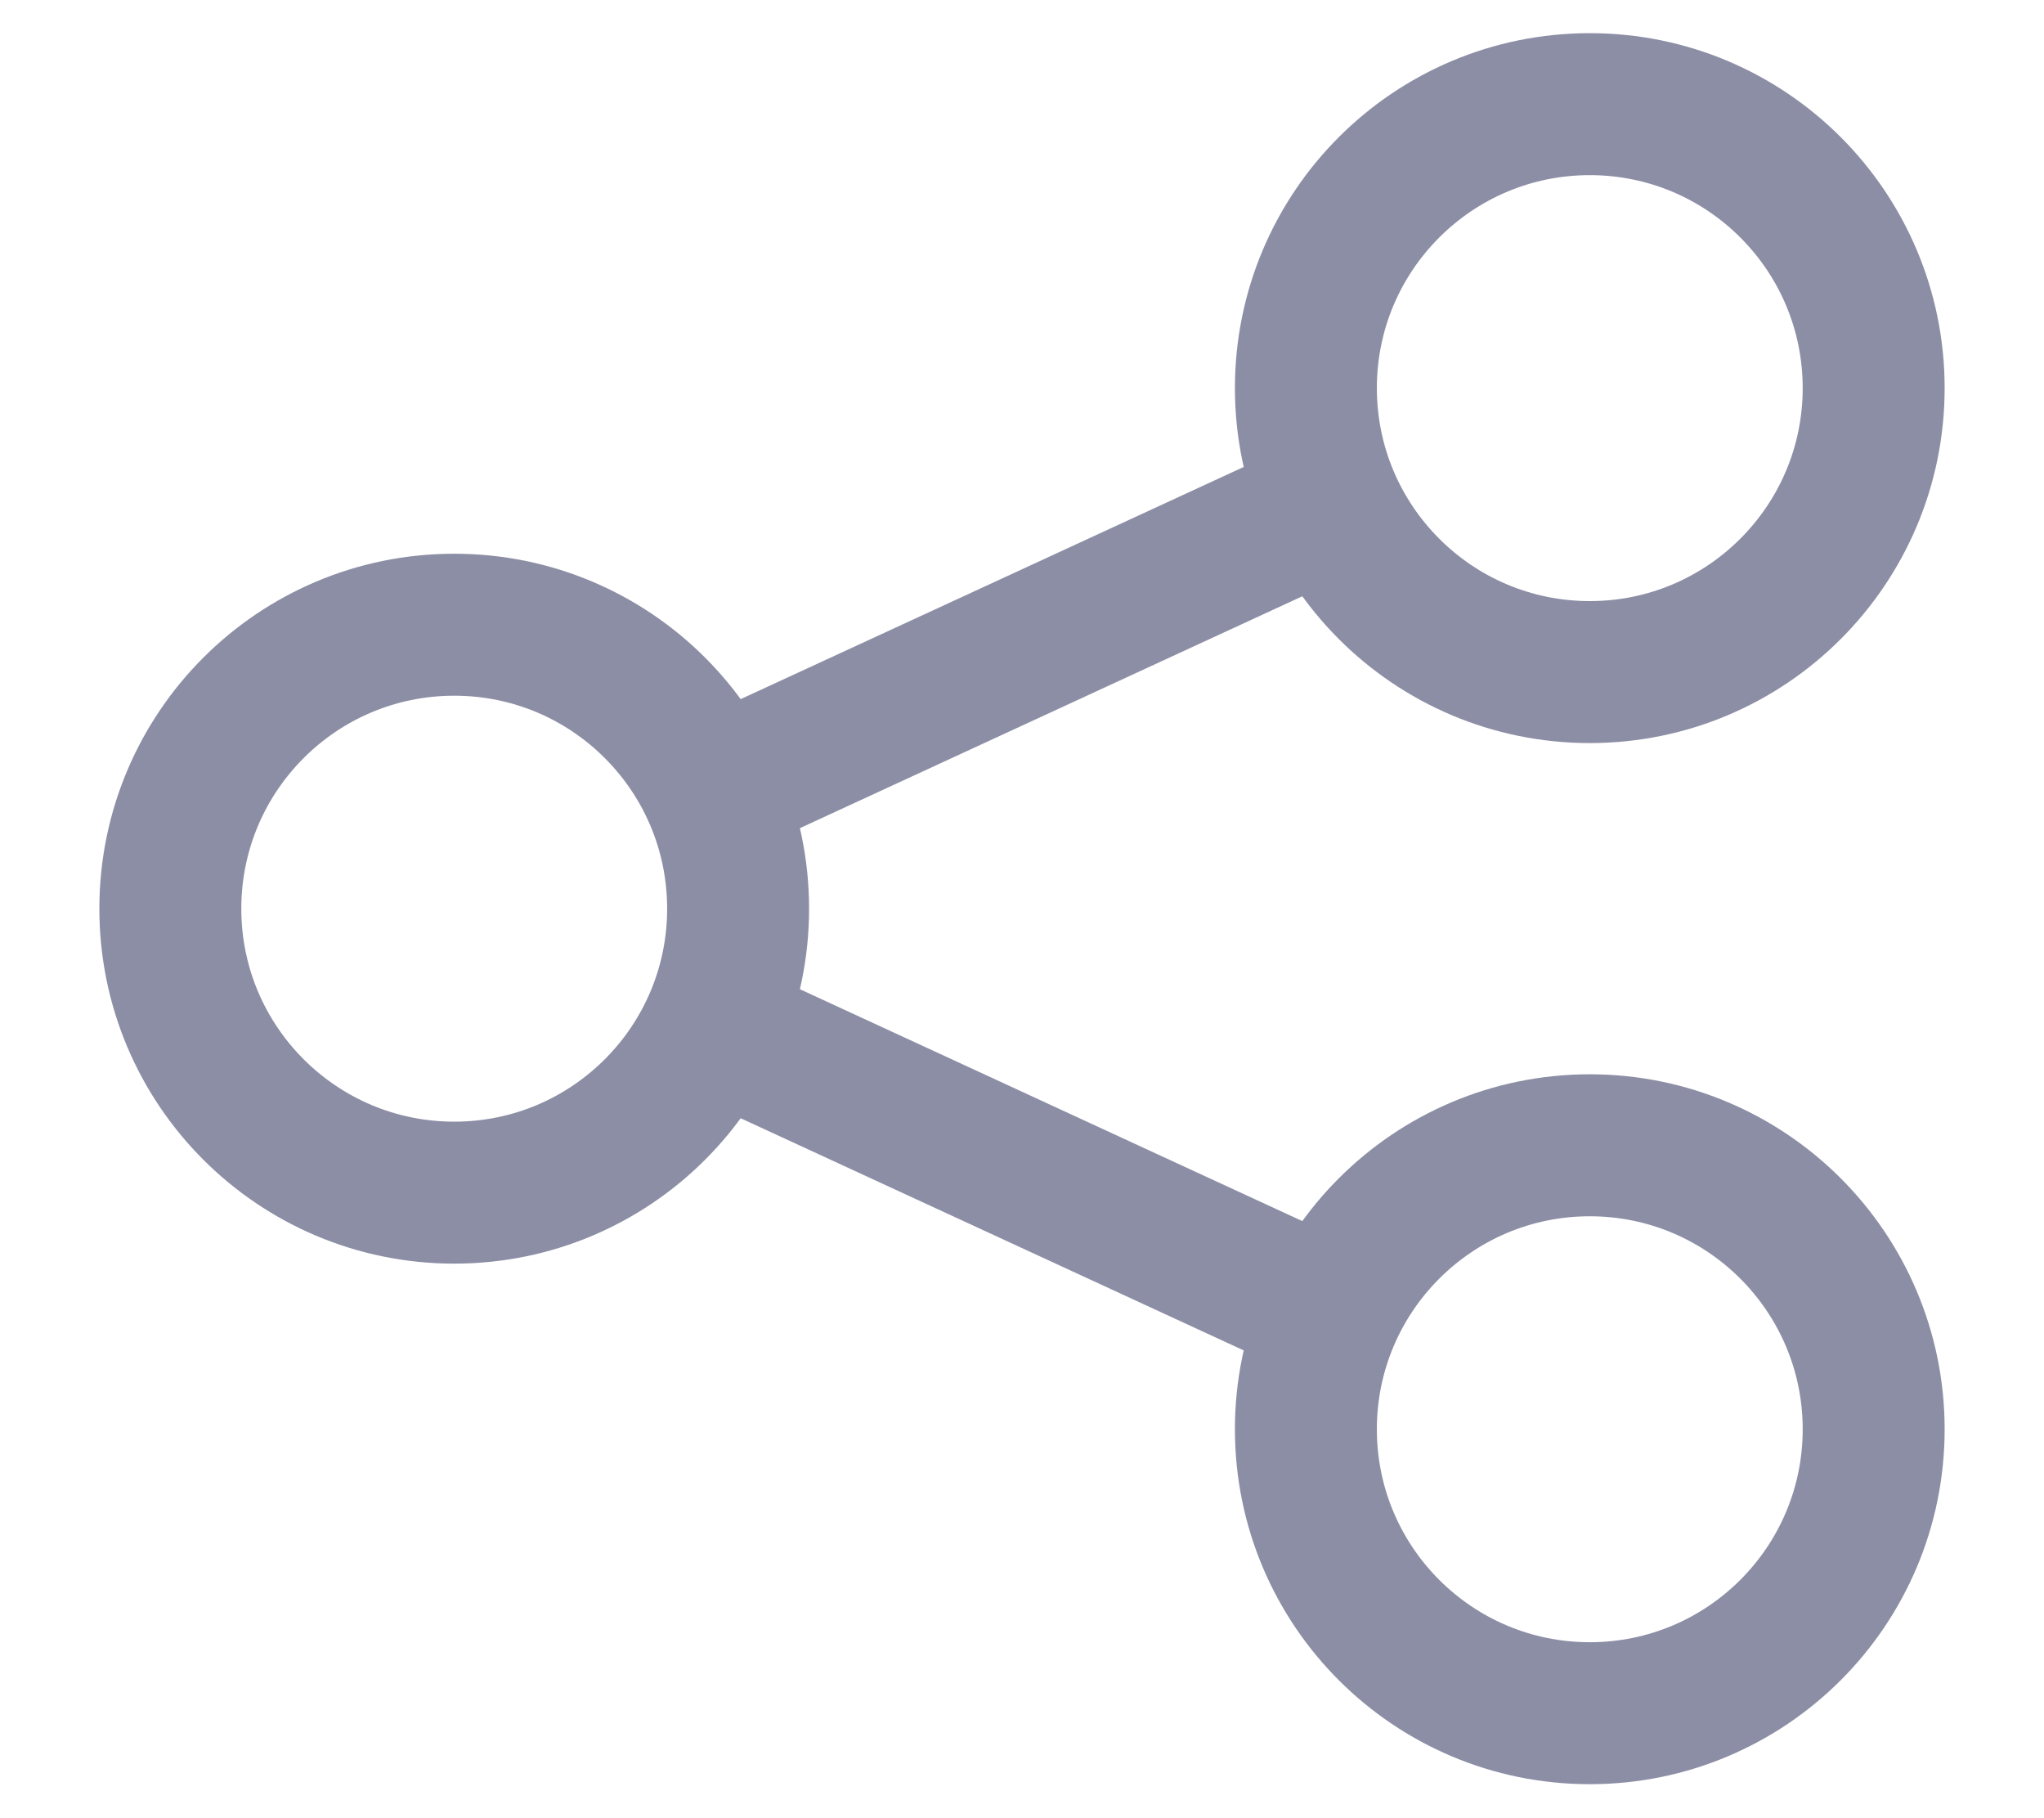
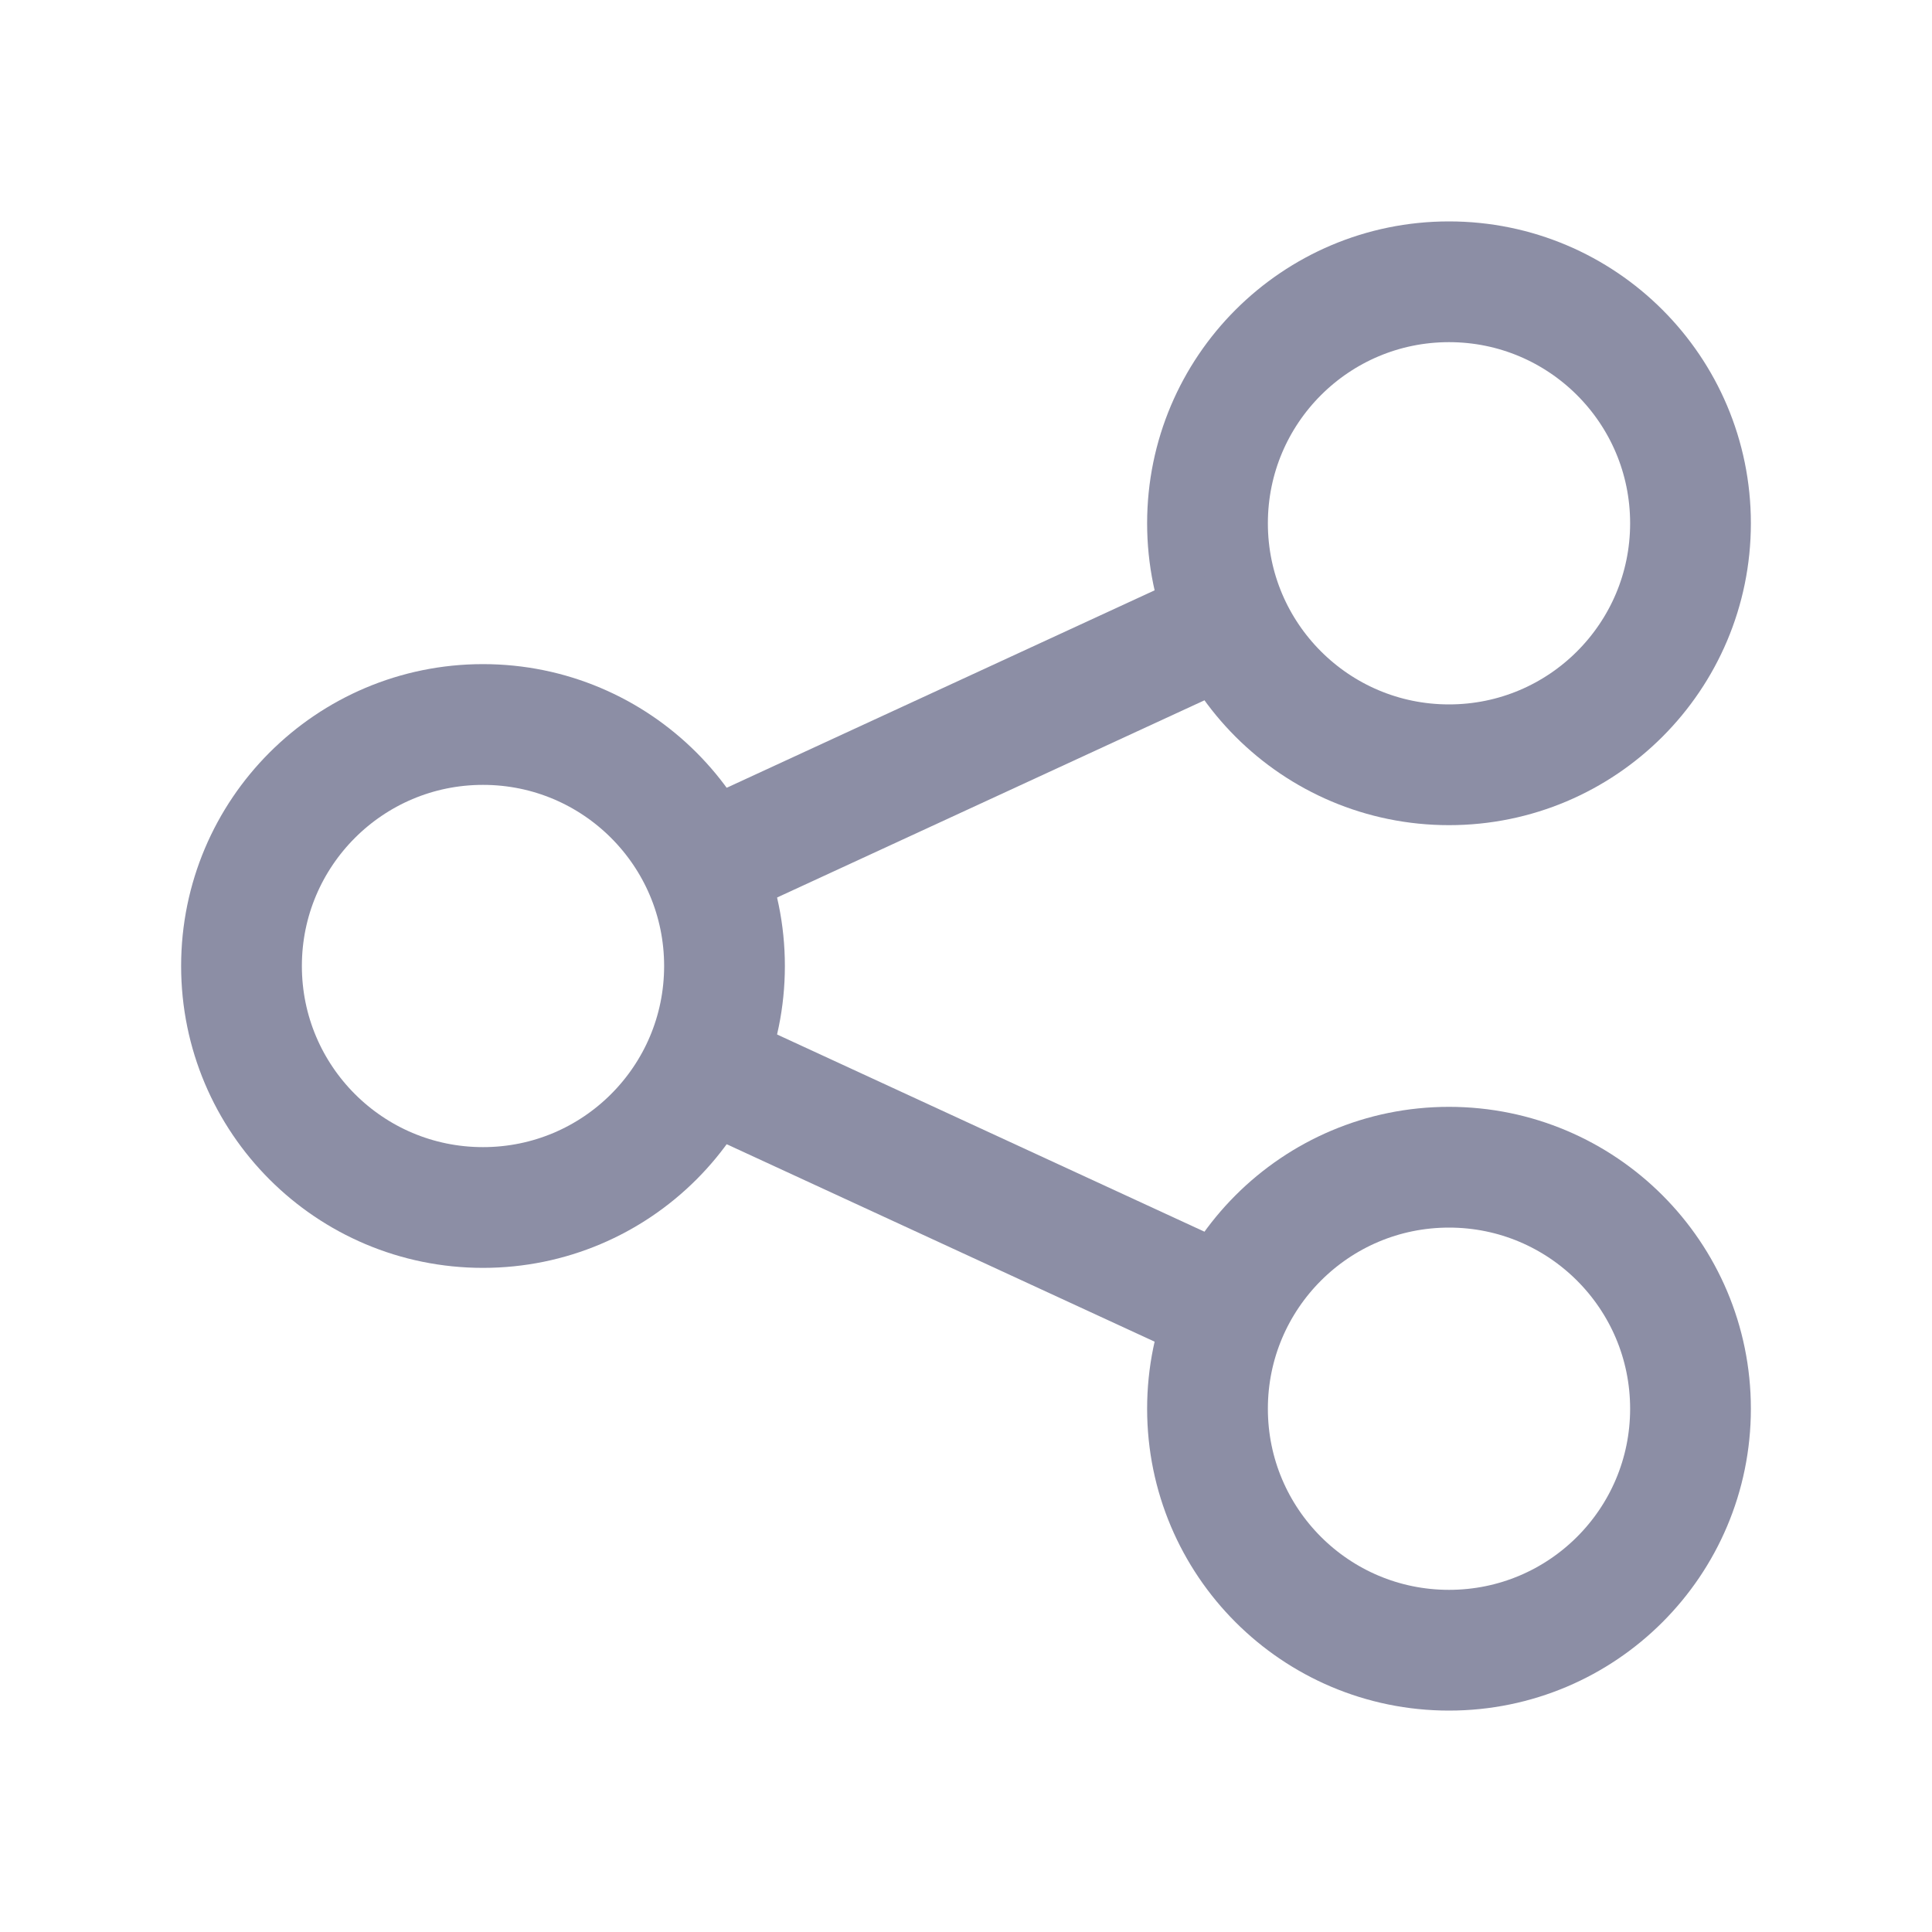
- <svg xmlns="http://www.w3.org/2000/svg" width="18" height="16" viewBox="0 0 18 16" fill="none">
-   <path d="M16.5 3.417C16.5 4.797 15.381 5.917 14 5.917C12.619 5.917 11.5 4.797 11.5 3.417C11.5 2.036 12.619 0.917 14 0.917C15.381 0.917 16.5 2.036 16.5 3.417Z" stroke="#8C8EA5" stroke-width="1.25" />
-   <path d="M6.5 8C6.5 9.381 5.381 10.5 4 10.5C2.619 10.5 1.5 9.381 1.5 8C1.5 6.619 2.619 5.5 4 5.5C5.381 5.5 6.5 6.619 6.5 8Z" stroke="#8C8EA5" stroke-width="1.25" />
-   <path d="M16.5 12.583C16.5 13.964 15.381 15.083 14 15.083C12.619 15.083 11.5 13.964 11.5 12.583C11.5 11.203 12.619 10.083 14 10.083C15.381 10.083 16.5 11.203 16.5 12.583Z" stroke="#8C8EA5" stroke-width="1.25" />
-   <path d="M6.274 6.958L11.69 4.459M6.274 9.042L11.69 11.541" stroke="#8C8EA5" stroke-width="1.25" />
+ <svg xmlns="http://www.w3.org/2000/svg" width="20" height="20" viewBox="0 0 20 20" fill="none">
+   <path d="M17.5 5.417C17.5 6.797 16.381 7.917 15 7.917C13.619 7.917 12.5 6.797 12.5 5.417C12.5 4.036 13.619 2.917 15 2.917C16.381 2.917 17.5 4.036 17.5 5.417Z" stroke="#8C8EA5" stroke-width="1.25" />
+   <path d="M7.5 10C7.5 11.381 6.381 12.5 5 12.5C3.619 12.5 2.5 11.381 2.5 10C2.5 8.619 3.619 7.5 5 7.5C6.381 7.5 7.5 8.619 7.5 10Z" stroke="#8C8EA5" stroke-width="1.25" />
+   <path d="M17.5 14.583C17.5 15.964 16.381 17.083 15 17.083C13.619 17.083 12.5 15.964 12.5 14.583C12.5 13.203 13.619 12.083 15 12.083C16.381 12.083 17.5 13.203 17.5 14.583Z" stroke="#8C8EA5" stroke-width="1.25" />
+   <path d="M7.274 8.958L12.69 6.459M7.274 11.042L12.69 13.541" stroke="#8C8EA5" stroke-width="1.25" />
</svg>
